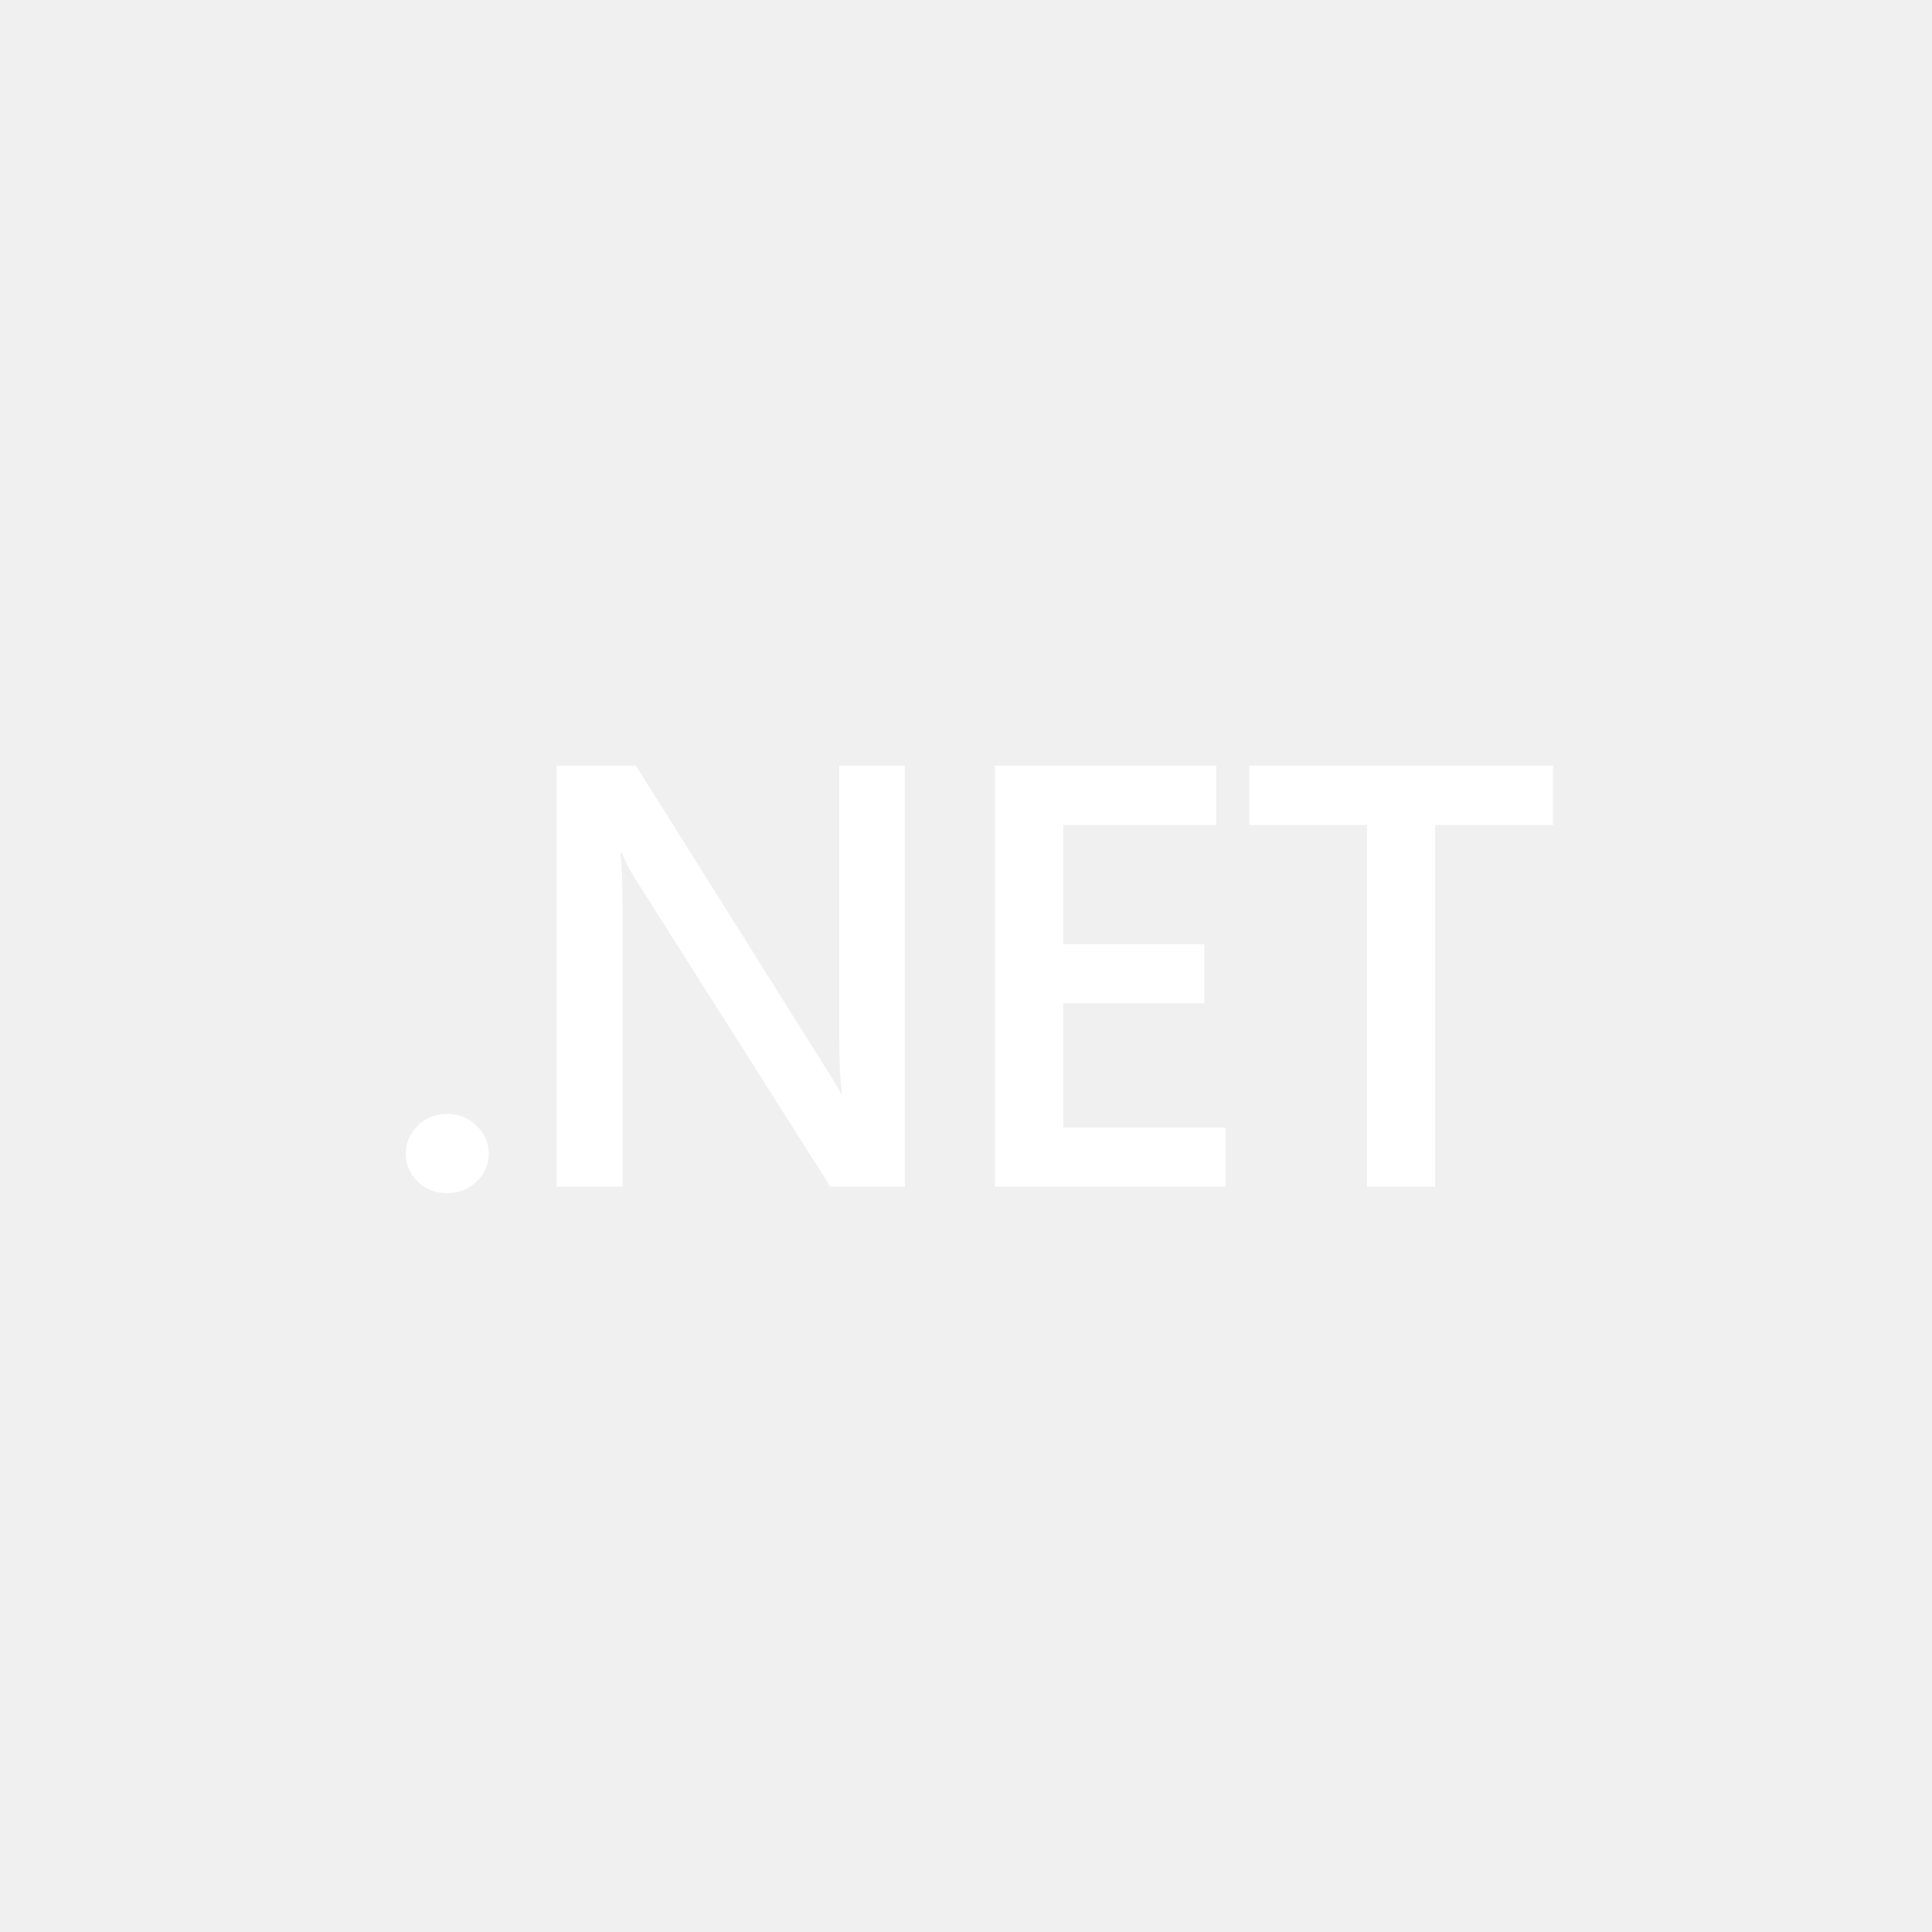
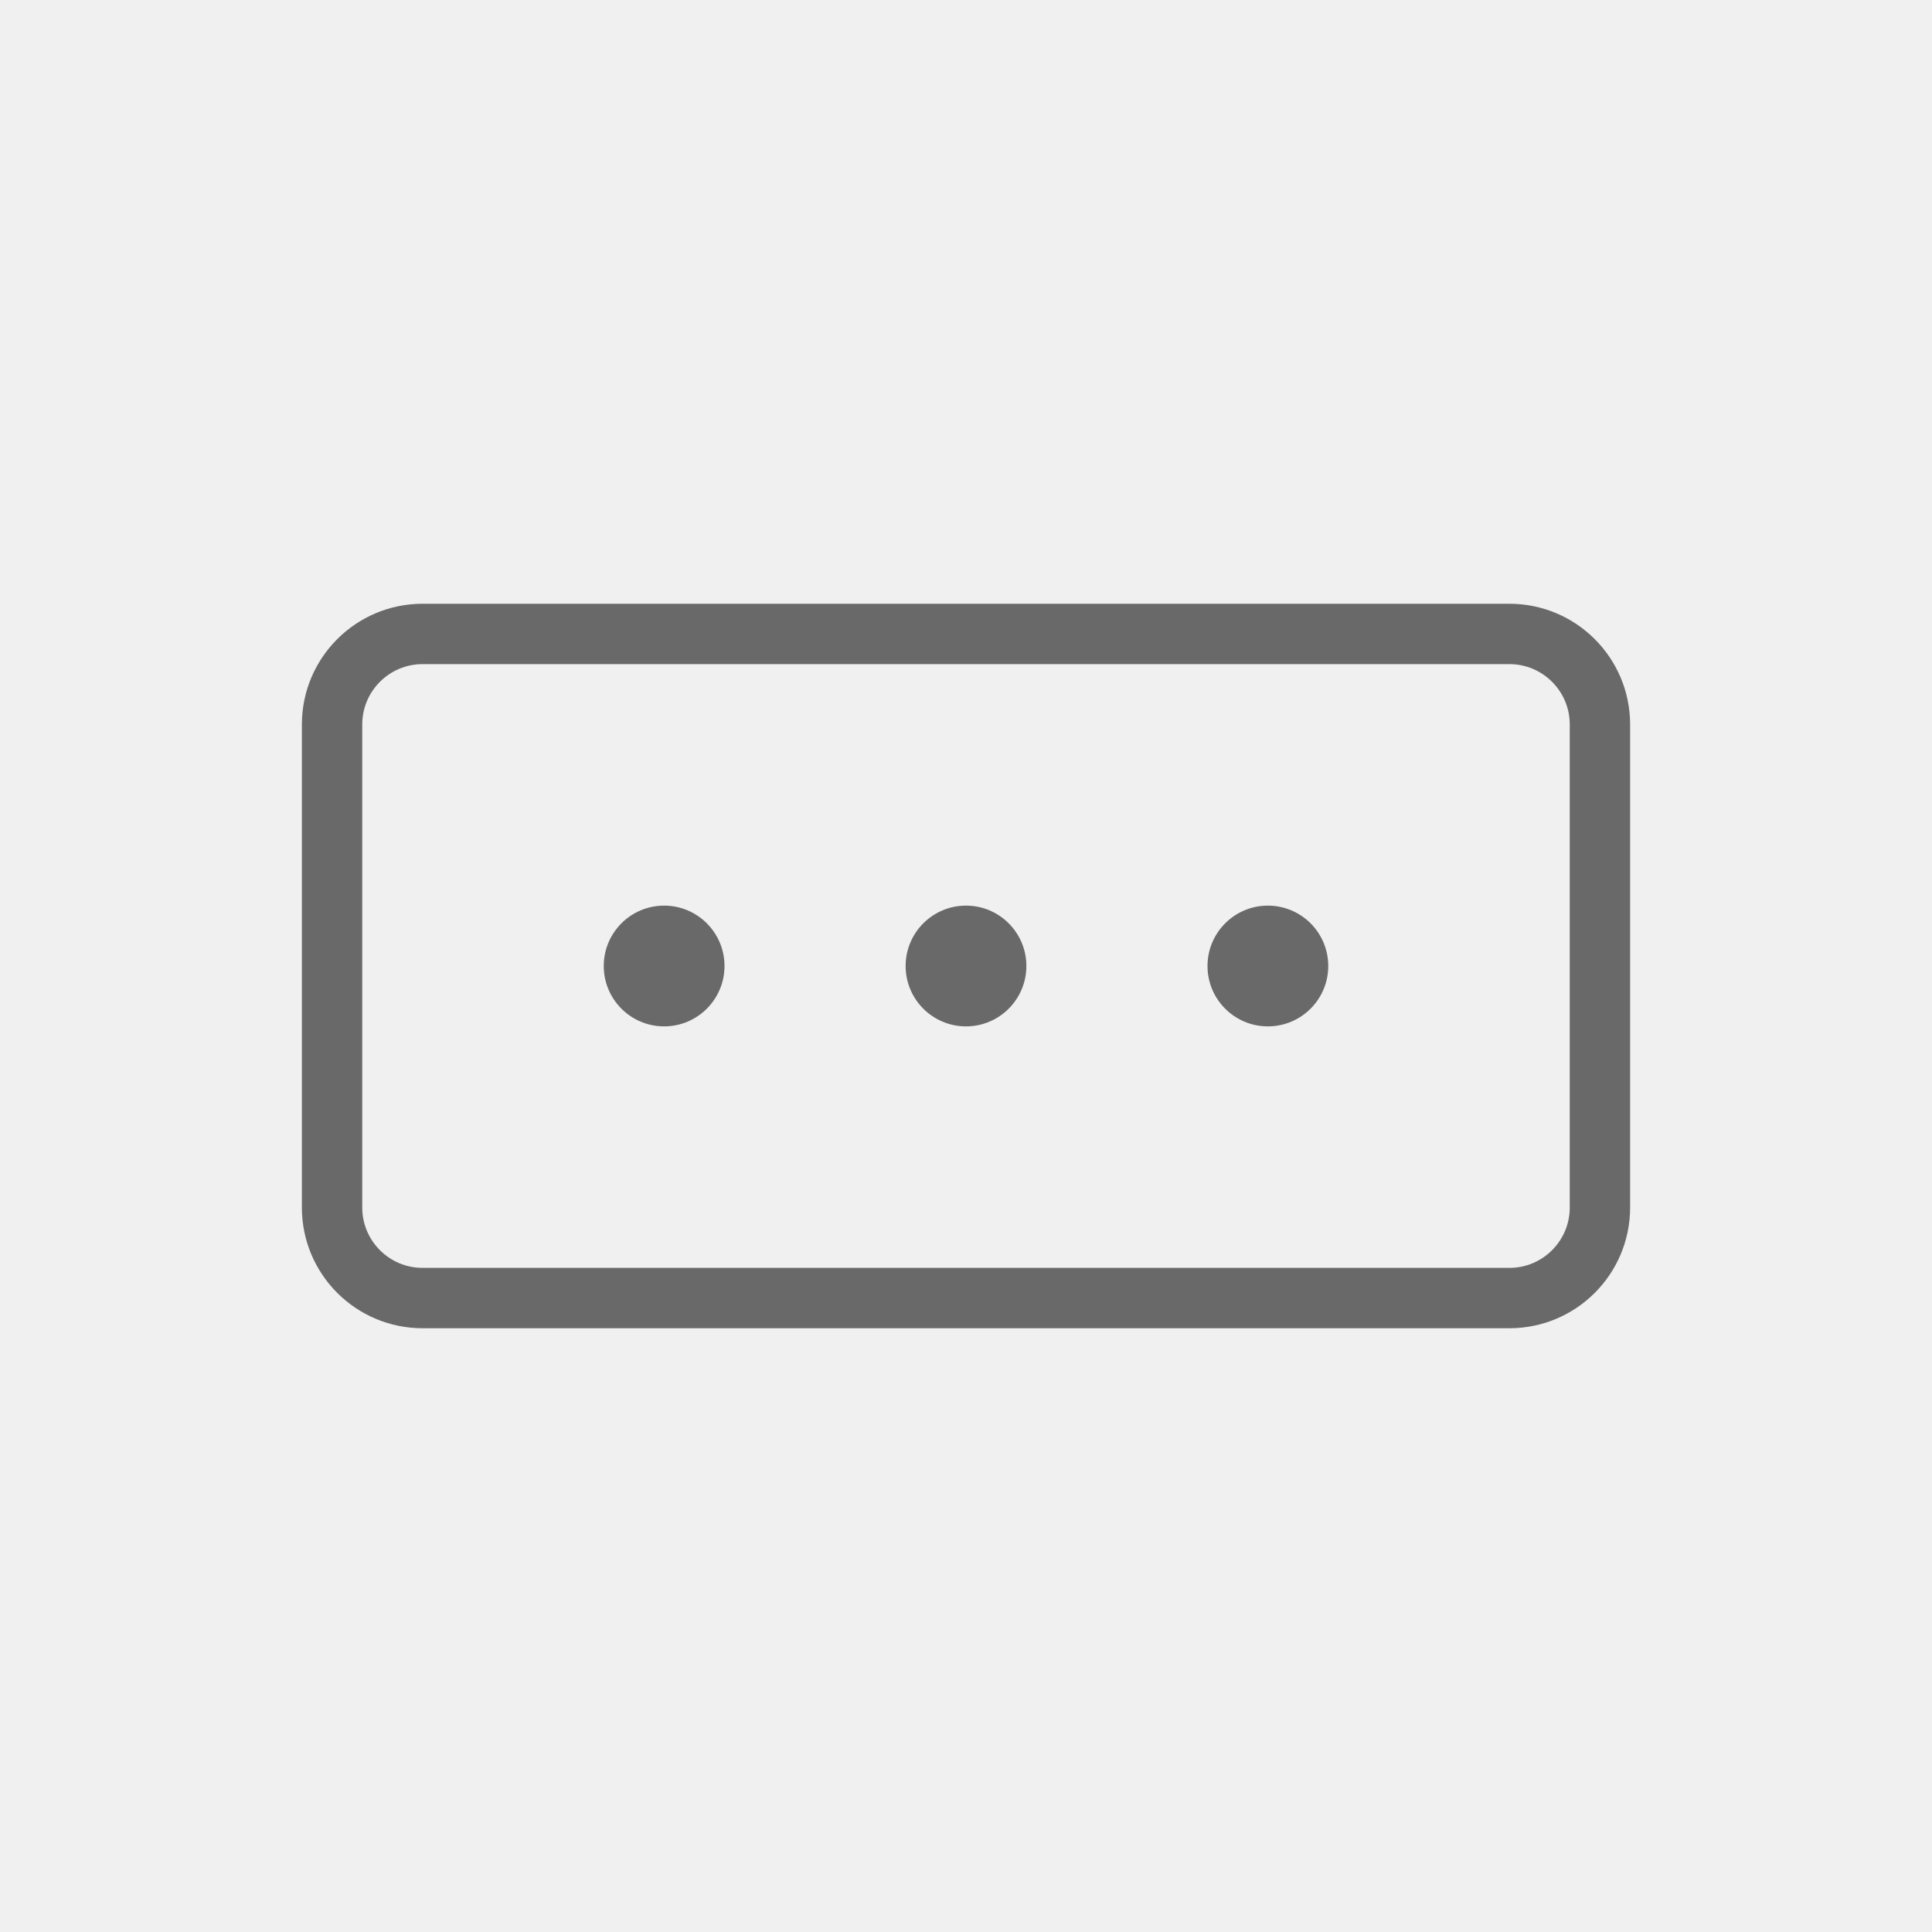
- <svg xmlns="http://www.w3.org/2000/svg" width="456" height="456" viewBox="0 0 456 456" version="1.1" xml:space="preserve" style="fill-rule:evenodd;clip-rule:evenodd;stroke-linejoin:round;stroke-miterlimit:2;">
-   <path d="m 105.5,281.609 c -2.703,0 -5.001,-0.9 -6.893,-2.702 -1.892,-1.848 -2.838,-4.042 -2.838,-6.582 0,-2.587 0.946,-4.804 2.838,-6.652 1.892,-1.848 4.19,-2.772 6.893,-2.772 2.748,0 5.068,0.924 6.96,2.772 1.937,1.848 2.906,4.064 2.906,6.652 0,2.54 -0.968,4.734 -2.906,6.582 -1.892,1.802 -4.212,2.702 -6.96,2.702 z" style="fill:#ffffff;fill-rule:nonzero;stroke-width:0.838" />
-   <path d="M 213.561,280.084 H 195.99 L 149.7,207.054 c -1.171,-1.848 -2.14,-3.765 -2.906,-5.751 h -0.406 c 0.361,2.125 0.541,6.675 0.541,13.65 v 65.132 h -15.543 v -99.36 h 18.719 l 44.737,71.298 c 1.892,2.957 3.109,4.989 3.649,6.098 h 0.27 c -0.45,-2.632 -0.676,-7.09 -0.676,-13.373 v -64.023 h 15.476 z" style="fill:#ffffff;fill-rule:nonzero;stroke-width:0.838" />
-   <path d="m 289.251,280.084 h -54.401 v -99.36 h 52.238 v 13.997 h -36.154 v 28.131 h 33.316 v 13.927 h -33.316 v 29.378 h 38.316 z" style="fill:#ffffff;fill-rule:nonzero;stroke-width:0.838" />
-   <path d="M 366.565,194.721 H 338.722 v 85.363 h -16.084 v -85.363 h -27.775 v -13.997 h 71.701 z" style="fill:#ffffff;fill-rule:nonzero;stroke-width:0.838" />
+ <svg xmlns="http://www.w3.org/2000/svg" width="128" height="128" viewBox="0 0 128 128">
+   <rect x="22" y="42" width="84" height="44" rx="6" fill="none" stroke="#696969" stroke-width="4" />
+   <circle cx="44" cy="64" r="4" fill="#696969" />
+   <circle cx="64" cy="64" r="4" fill="#696969" />
+   <circle cx="84" cy="64" r="4" fill="#696969" />
</svg>
